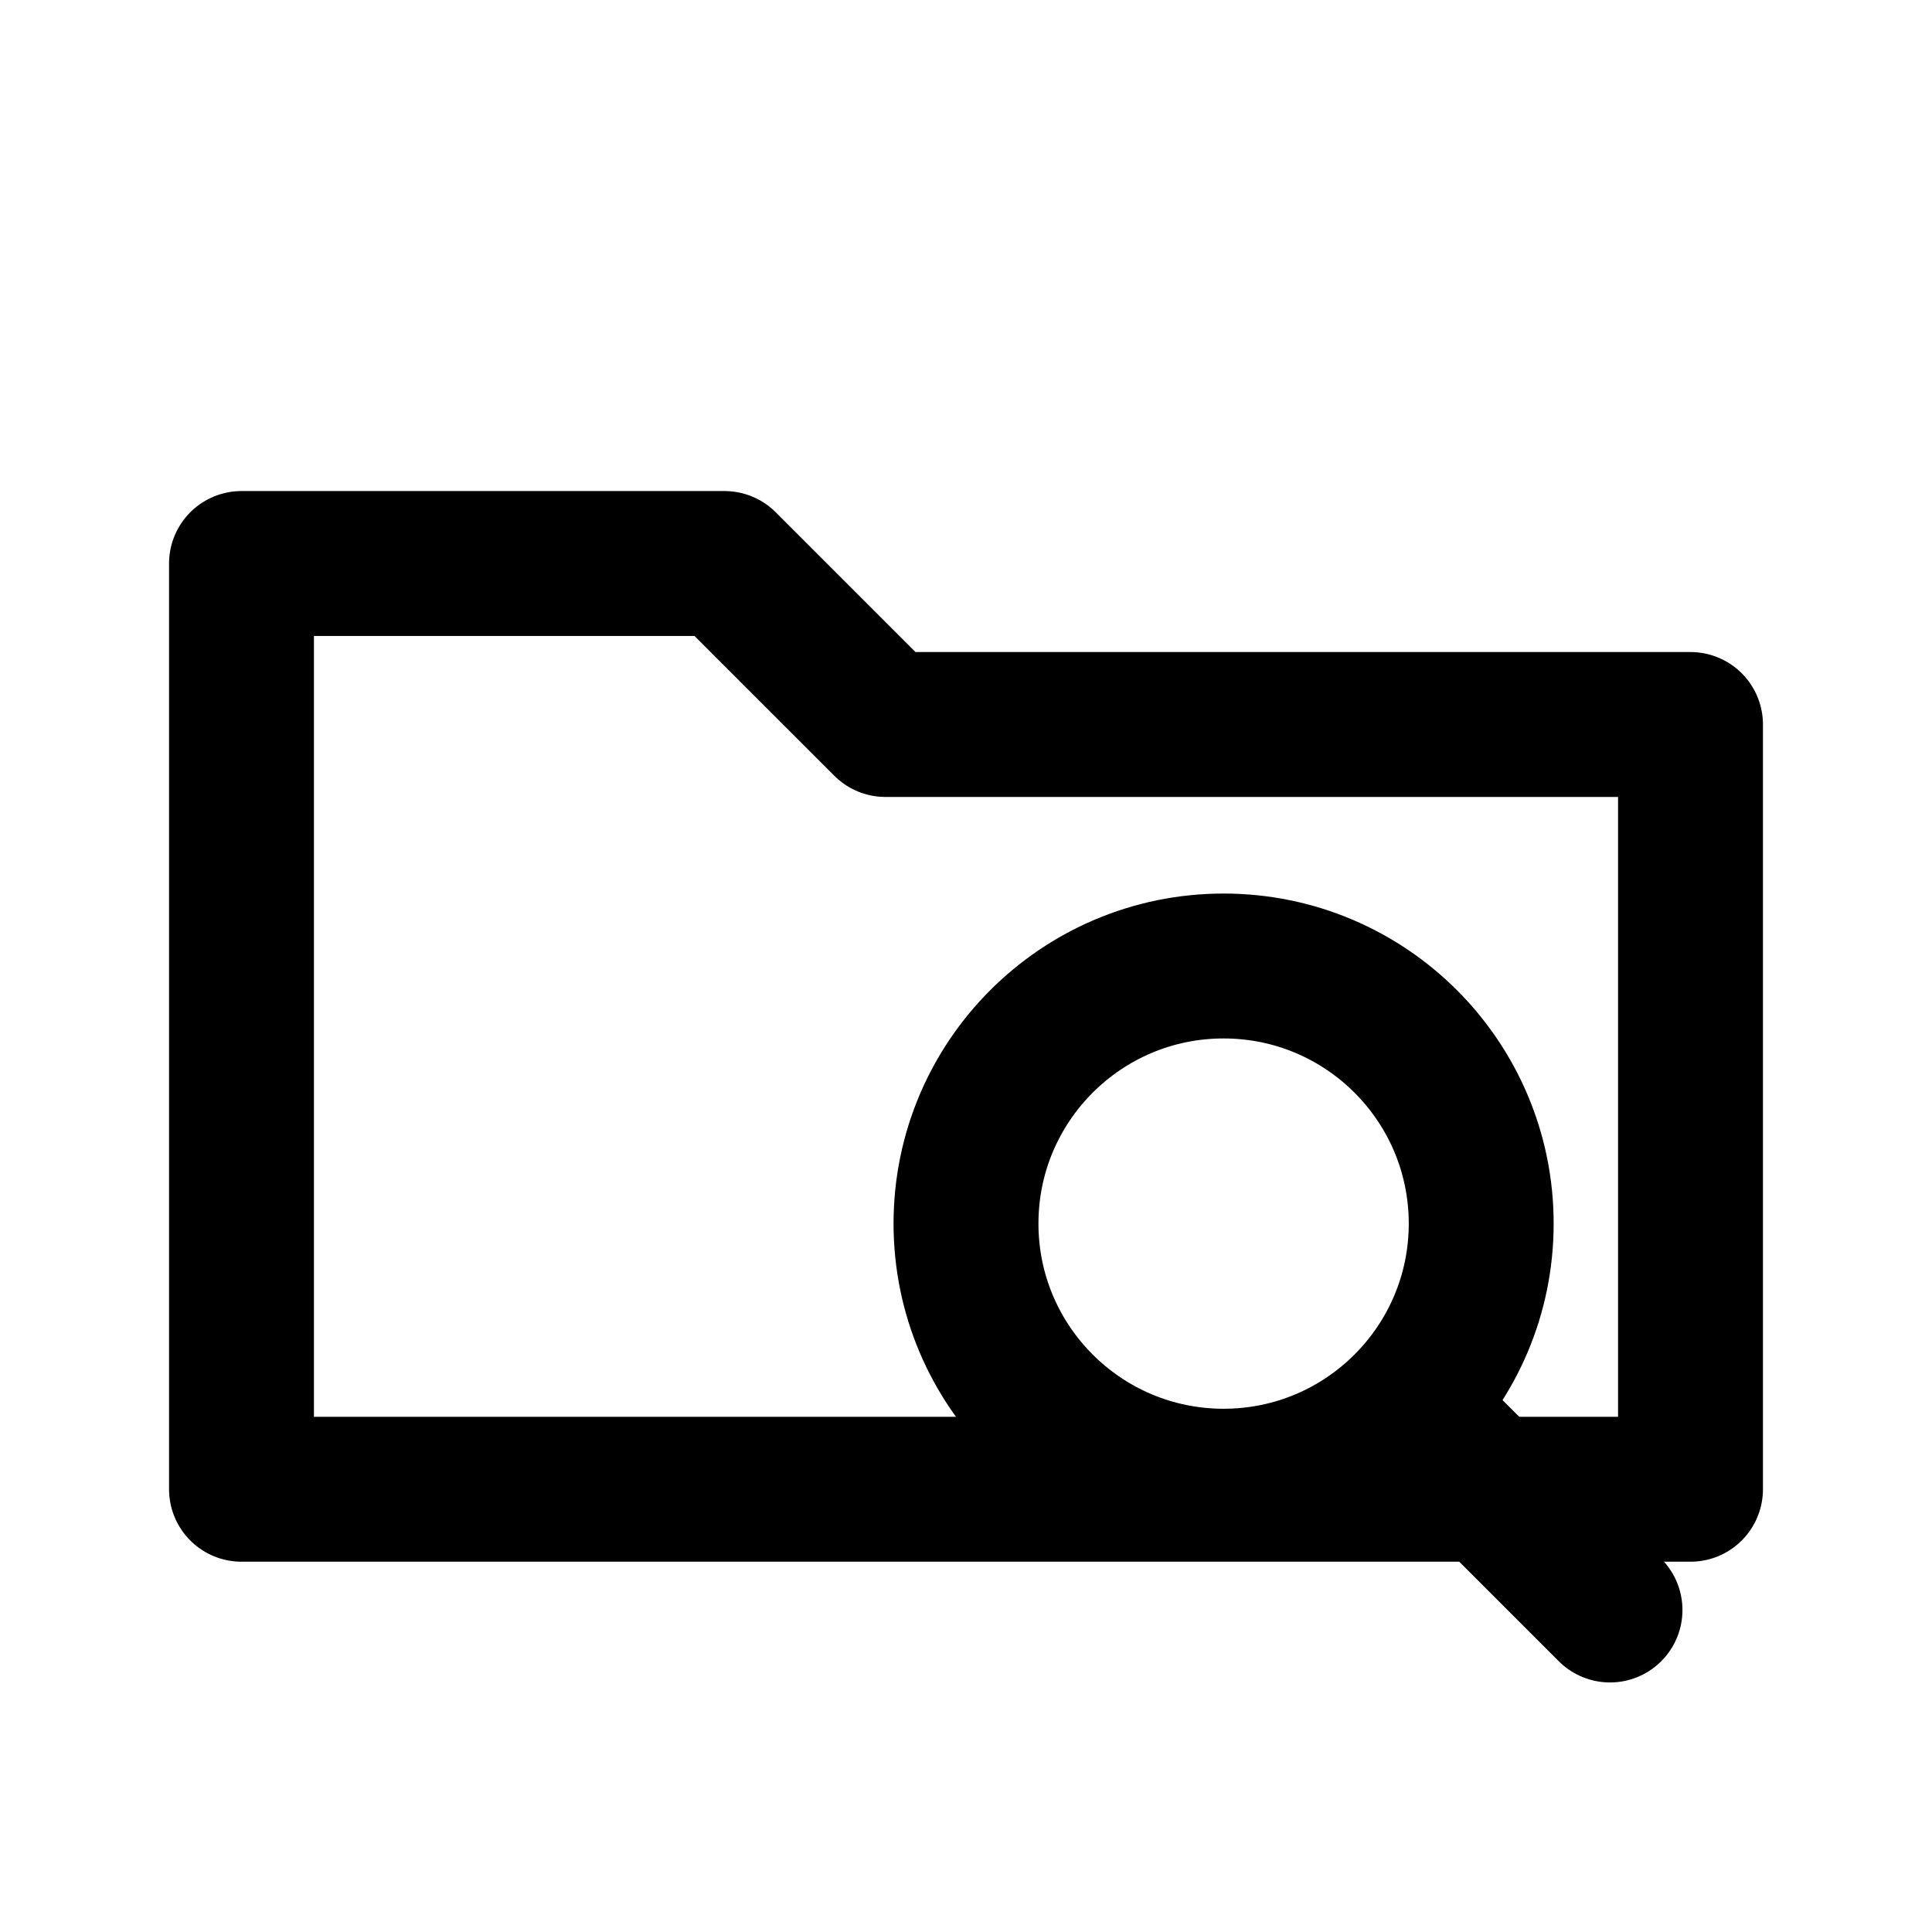
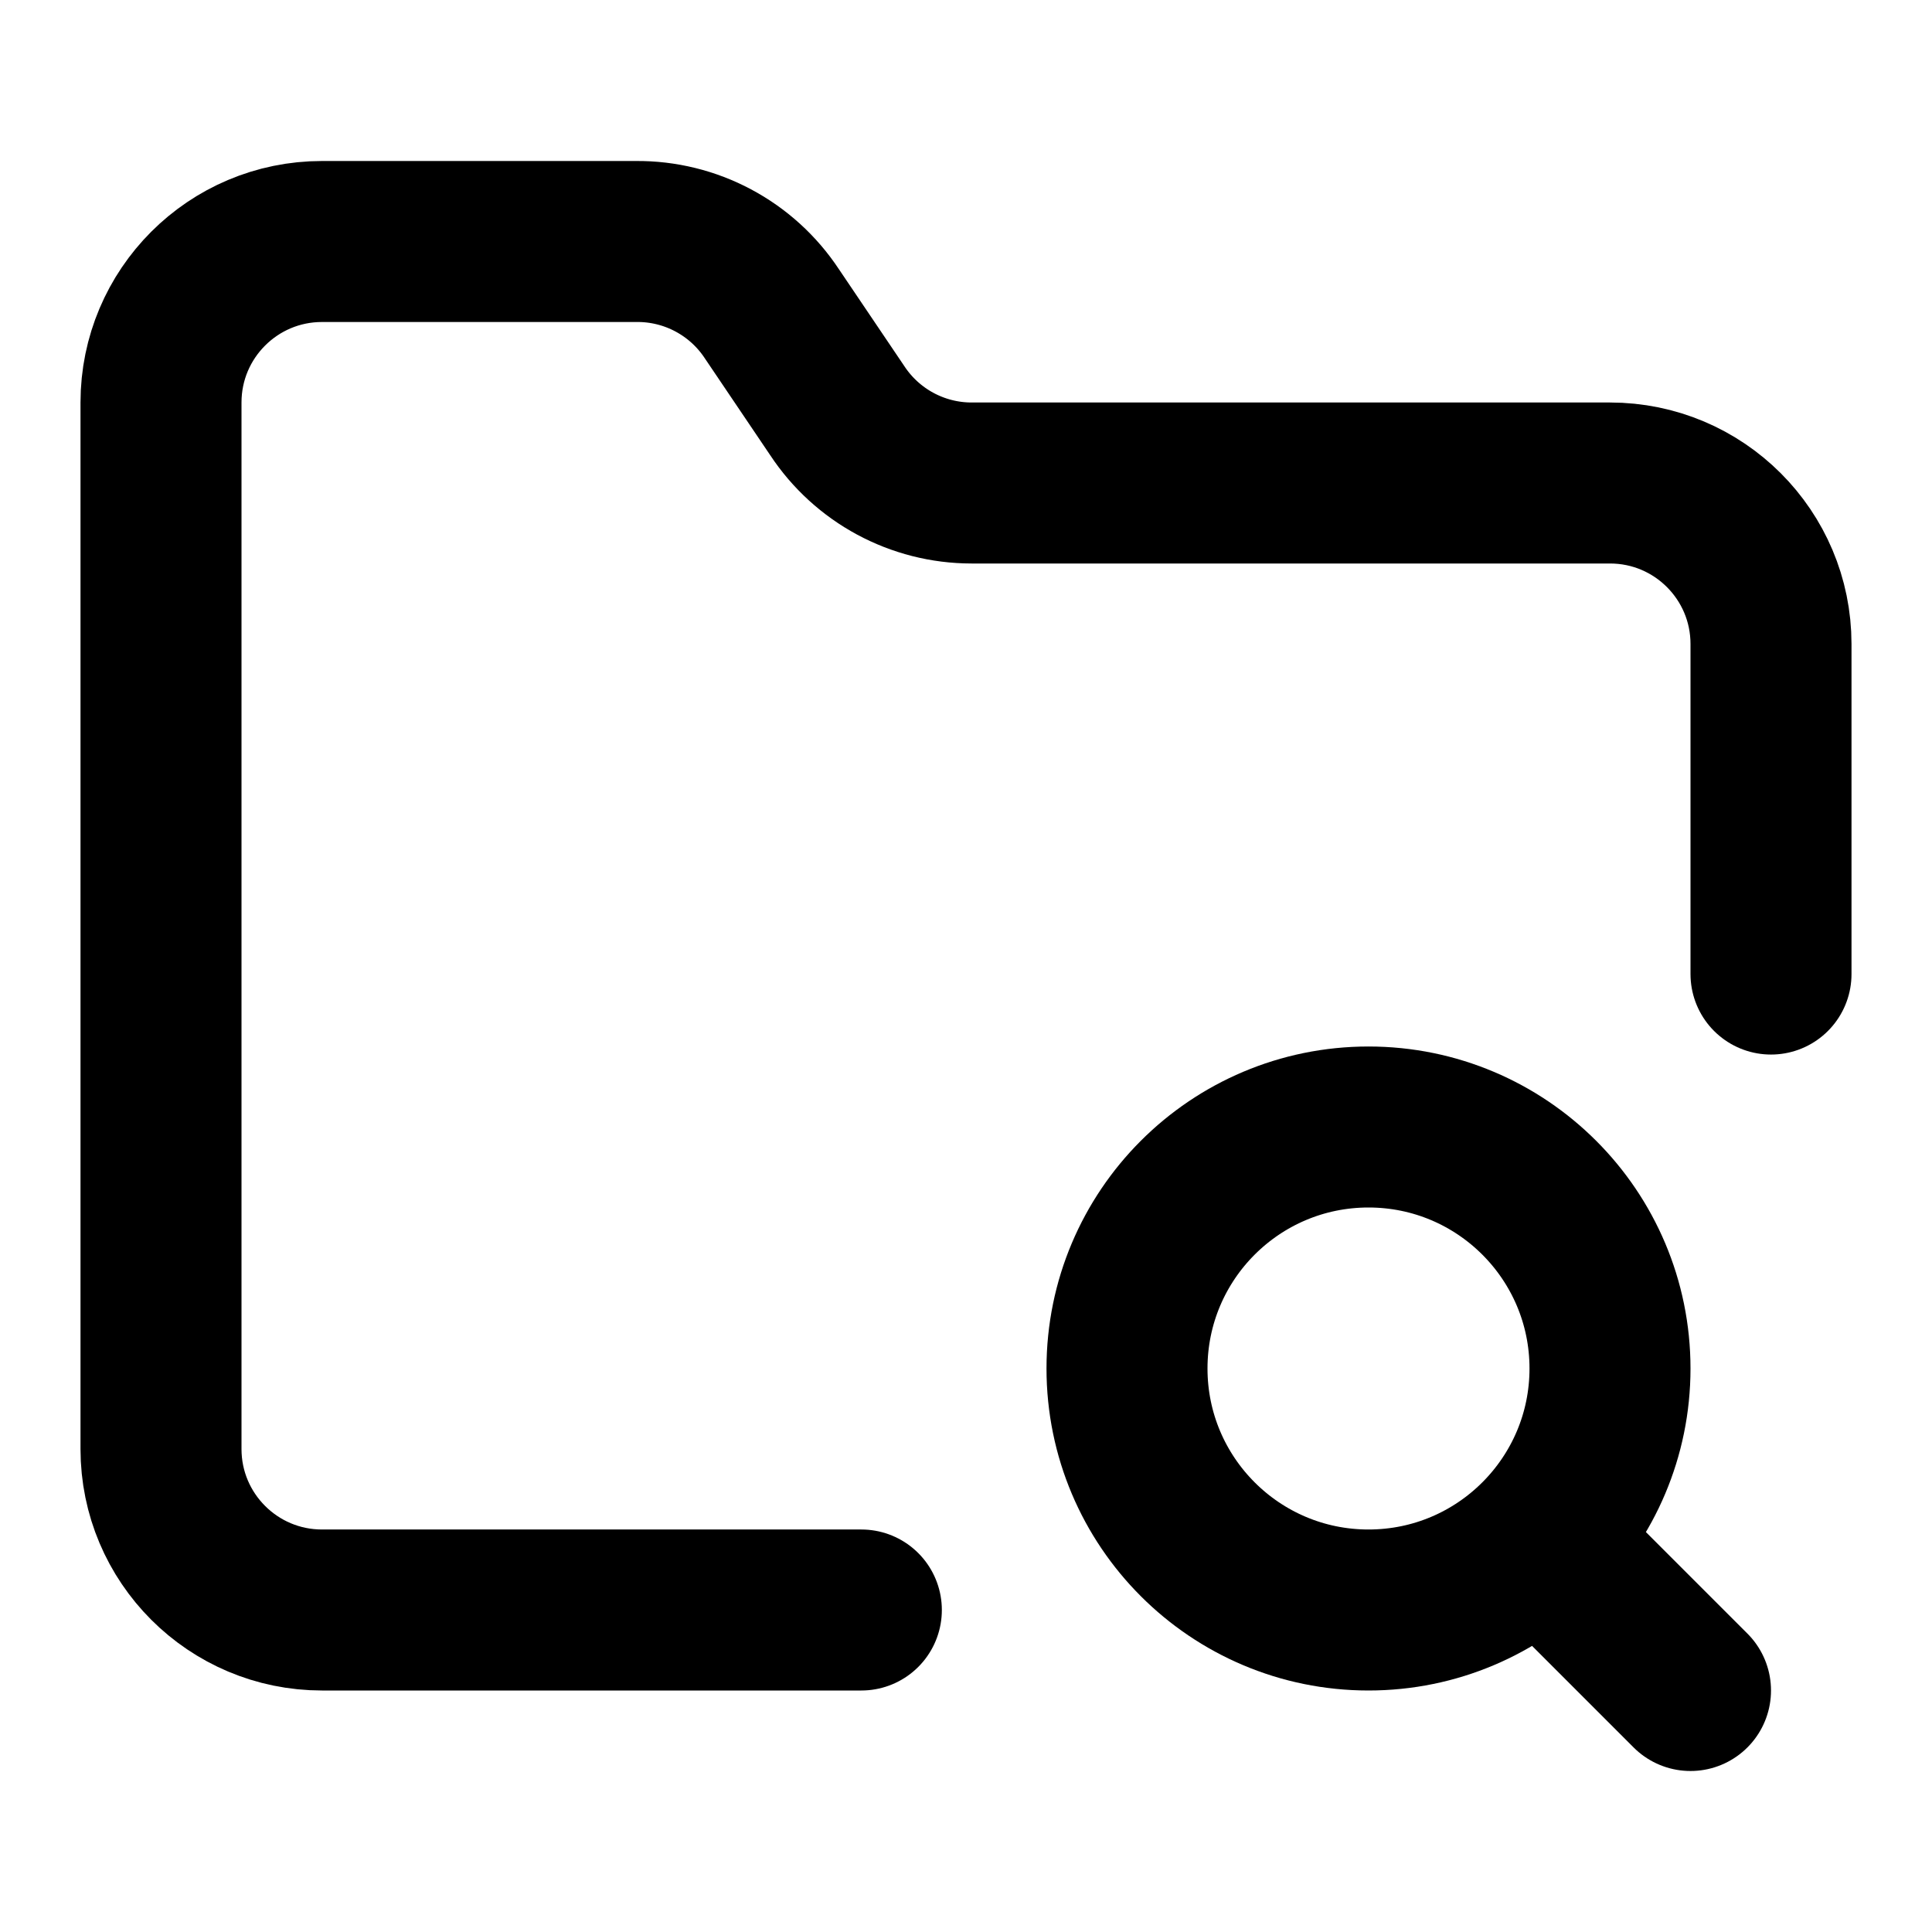
- <svg xmlns="http://www.w3.org/2000/svg" width="24" height="24" viewBox="0 0 24 24" fill="none">
-   <path d="M3 7h6l2 2h10v9.5H3V7Z" stroke="currentColor" stroke-width="1.8" stroke-linejoin="round" />
-   <path d="M12 15.2a3.2 3.2 0 1 0 6.4 0 3.2 3.2 0 0 0-6.4 0Z" stroke="currentColor" stroke-width="1.8" />
-   <path d="M17.6 17.6 20 20" stroke="currentColor" stroke-width="1.8" stroke-linecap="round" />
+ <svg xmlns="http://www.w3.org/2000/svg" viewBox="0 0 24 24" fill="none" stroke="#000000" stroke-linecap="round" stroke-linejoin="round" id="Folder-Search--Streamline-Lucide" height="24" width="24">
+   <path d="M14 17a3 3 0 1 0 6 0 3 3 0 1 0 -6 0" stroke-width="2" />
+   <path d="M10.7 20H4a2 2 0 0 1 -2 -2V5a2 2 0 0 1 2 -2h3.9a2 2 0 0 1 1.69 0.9l0.81 1.2a2 2 0 0 0 1.67 0.9H20a2 2 0 0 1 2 2v4.1" stroke-width="2" />
+   <path d="m21 21 -1.5 -1.5" stroke-width="2" />
</svg>
